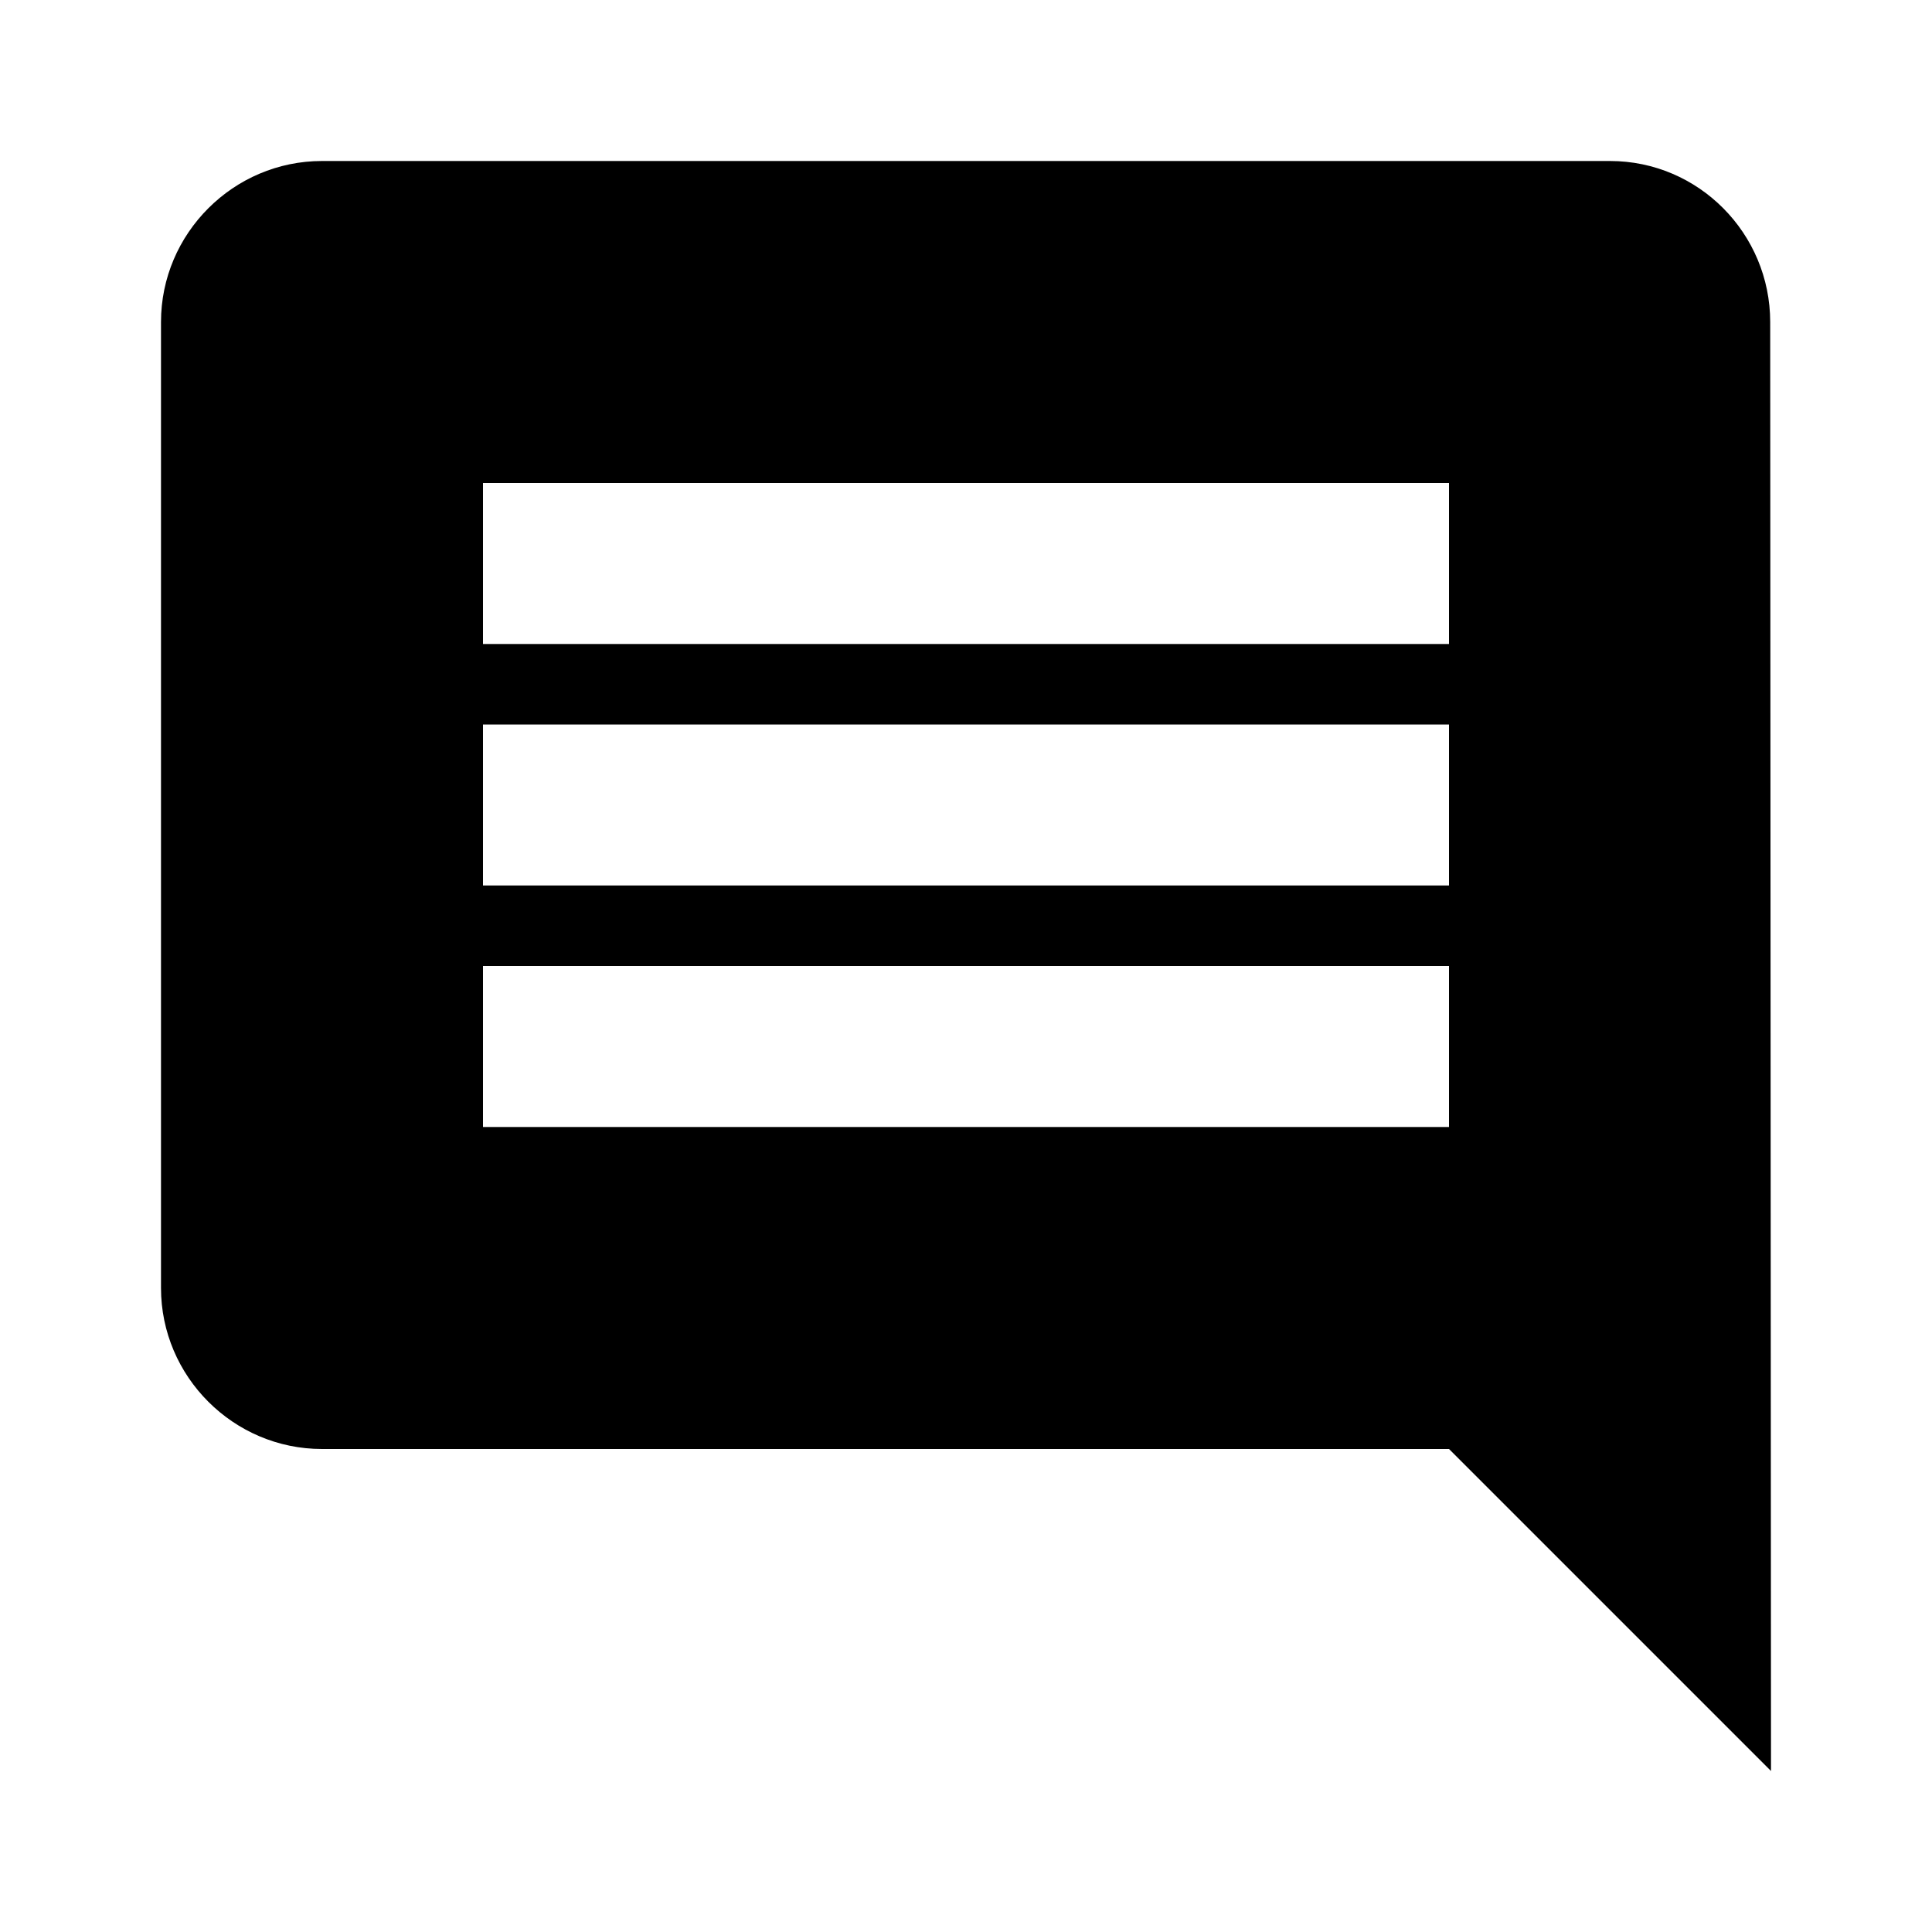
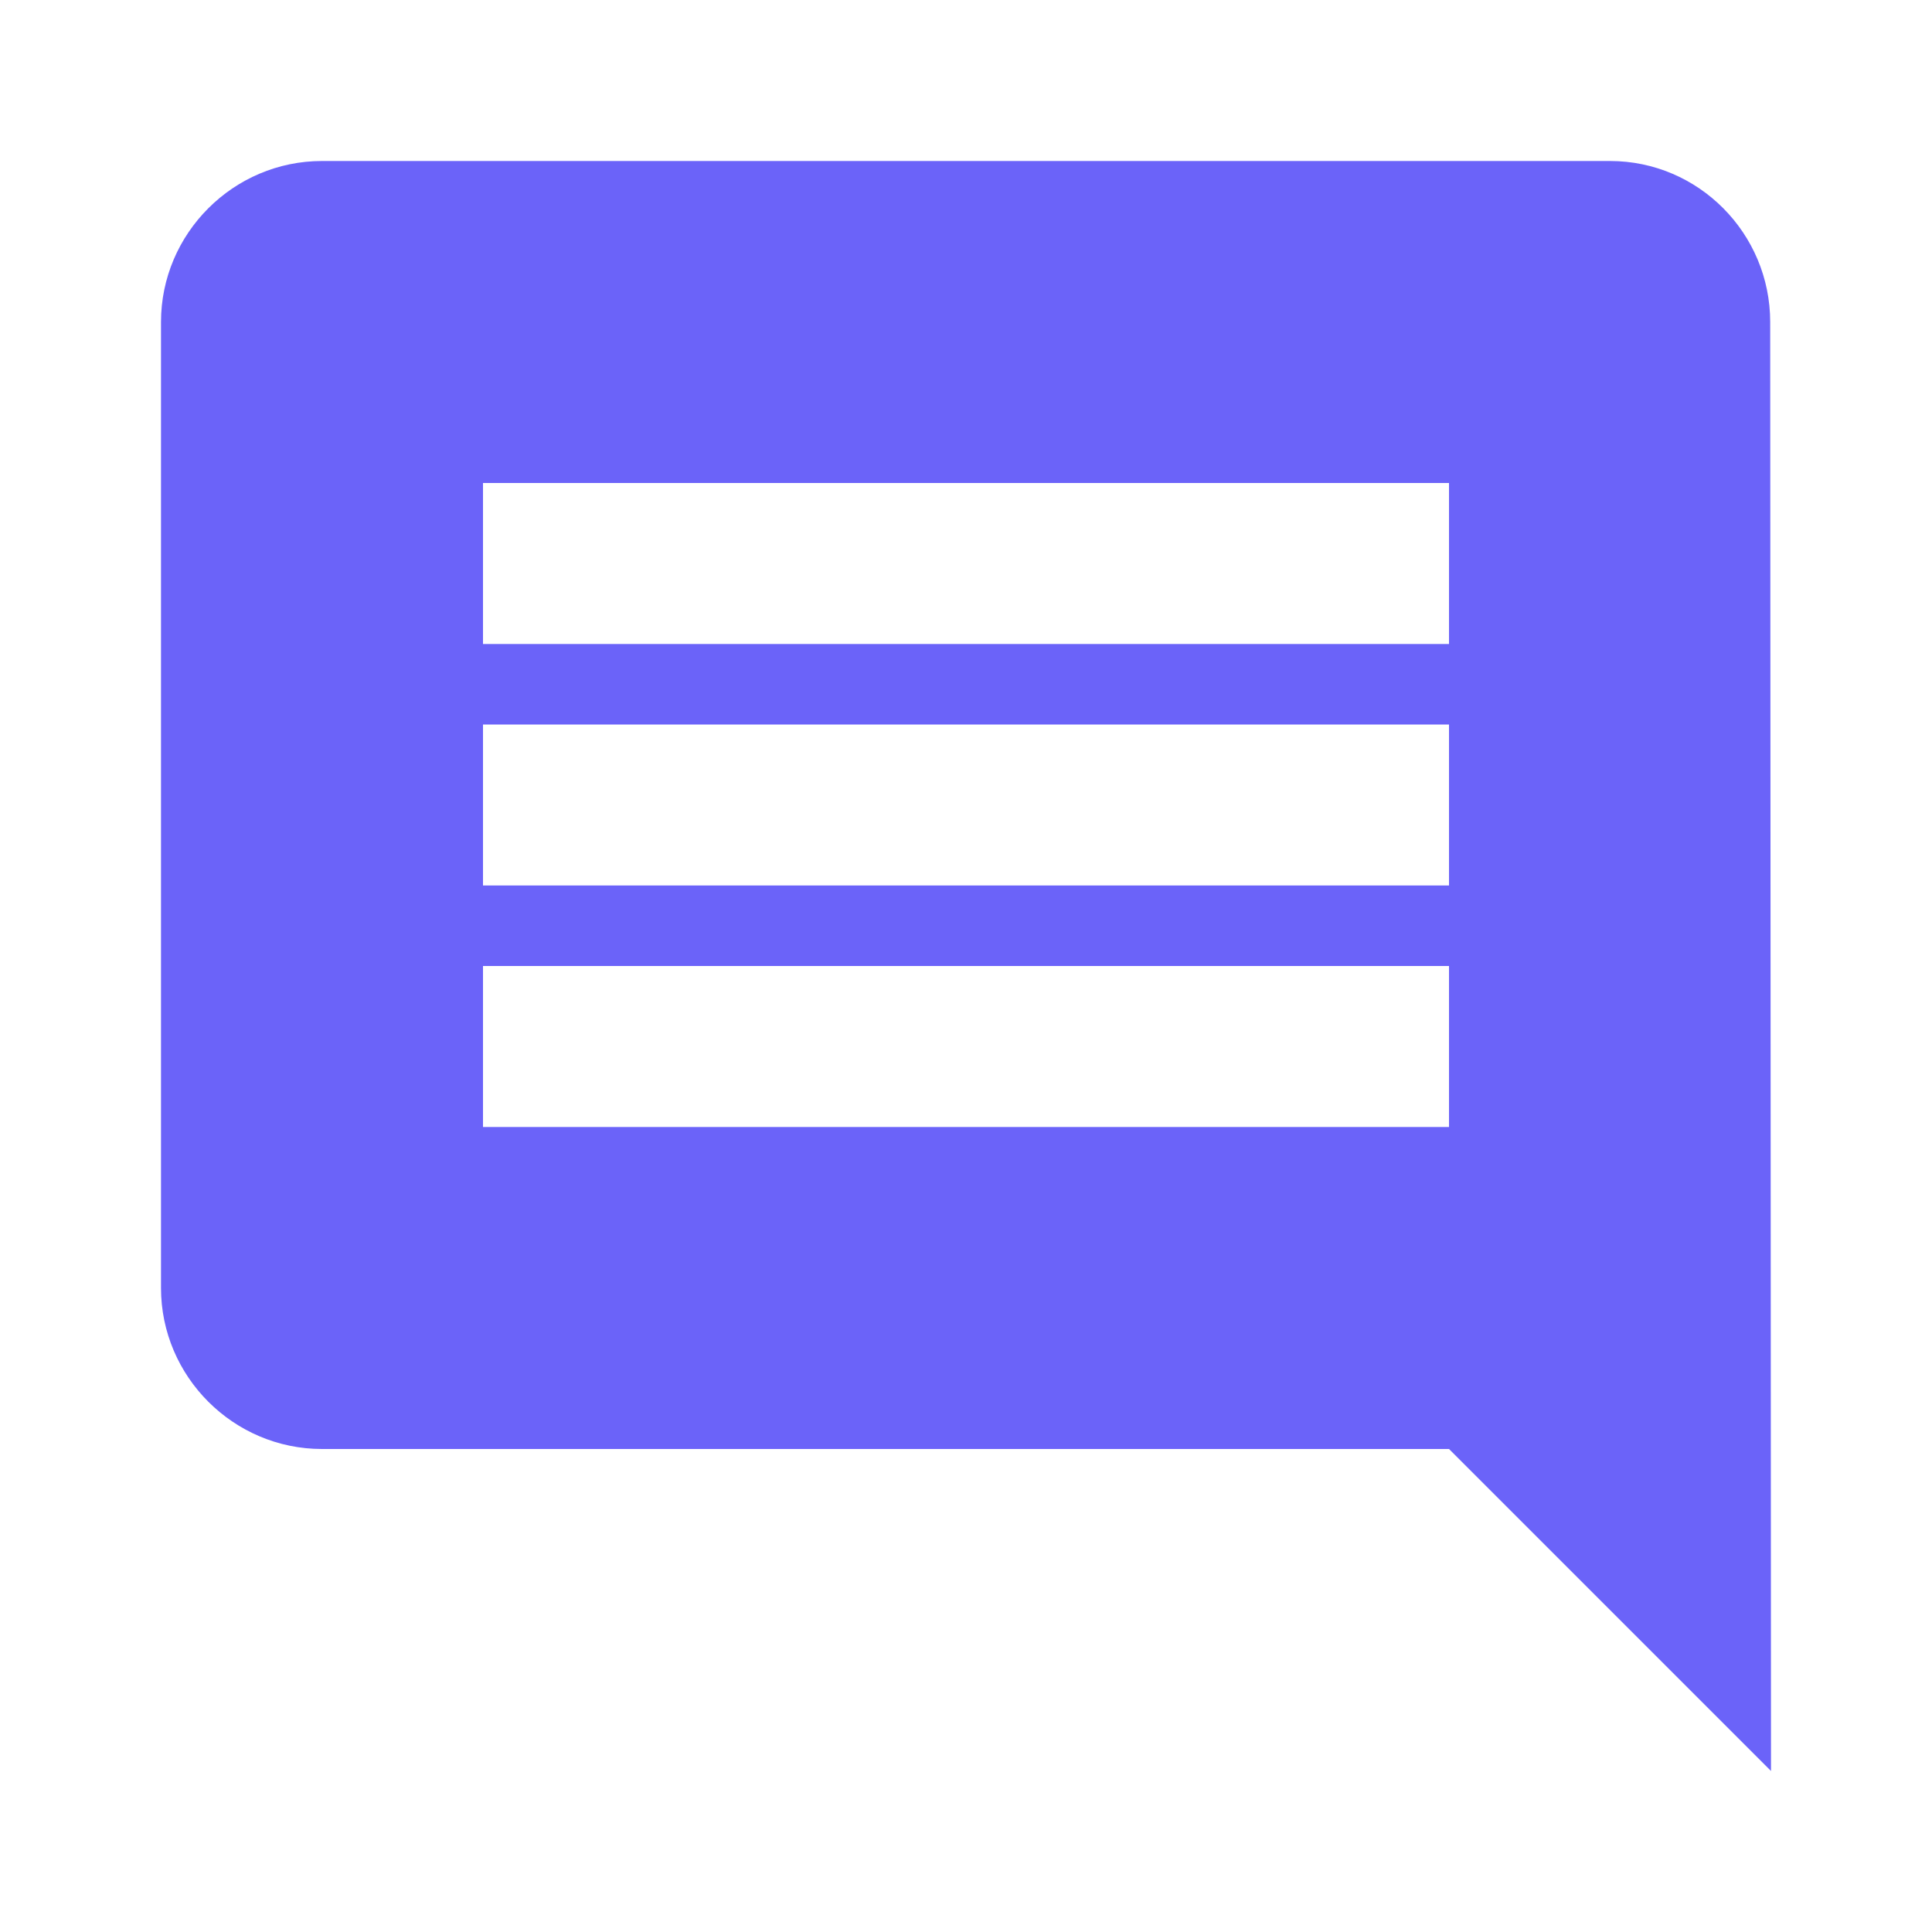
- <svg xmlns="http://www.w3.org/2000/svg" height="24px" viewBox="0 0 24 24" width="24px" fill="#000000">
+ <svg xmlns="http://www.w3.org/2000/svg" height="24px" viewBox="0 0 24 24" width="24px" fill="#6B63F9">
  <path d="M0 0h24v24H0z" fill="none" />
  <path d="M21.99 4c0-1.1-.89-2-1.99-2H4c-1.1 0-2 .9-2 2v12c0 1.1.9 2 2 2h14l4 4-.01-18zM18 14H6v-2h12v2zm0-3H6V9h12v2zm0-3H6V6h12v2z" />
</svg>
